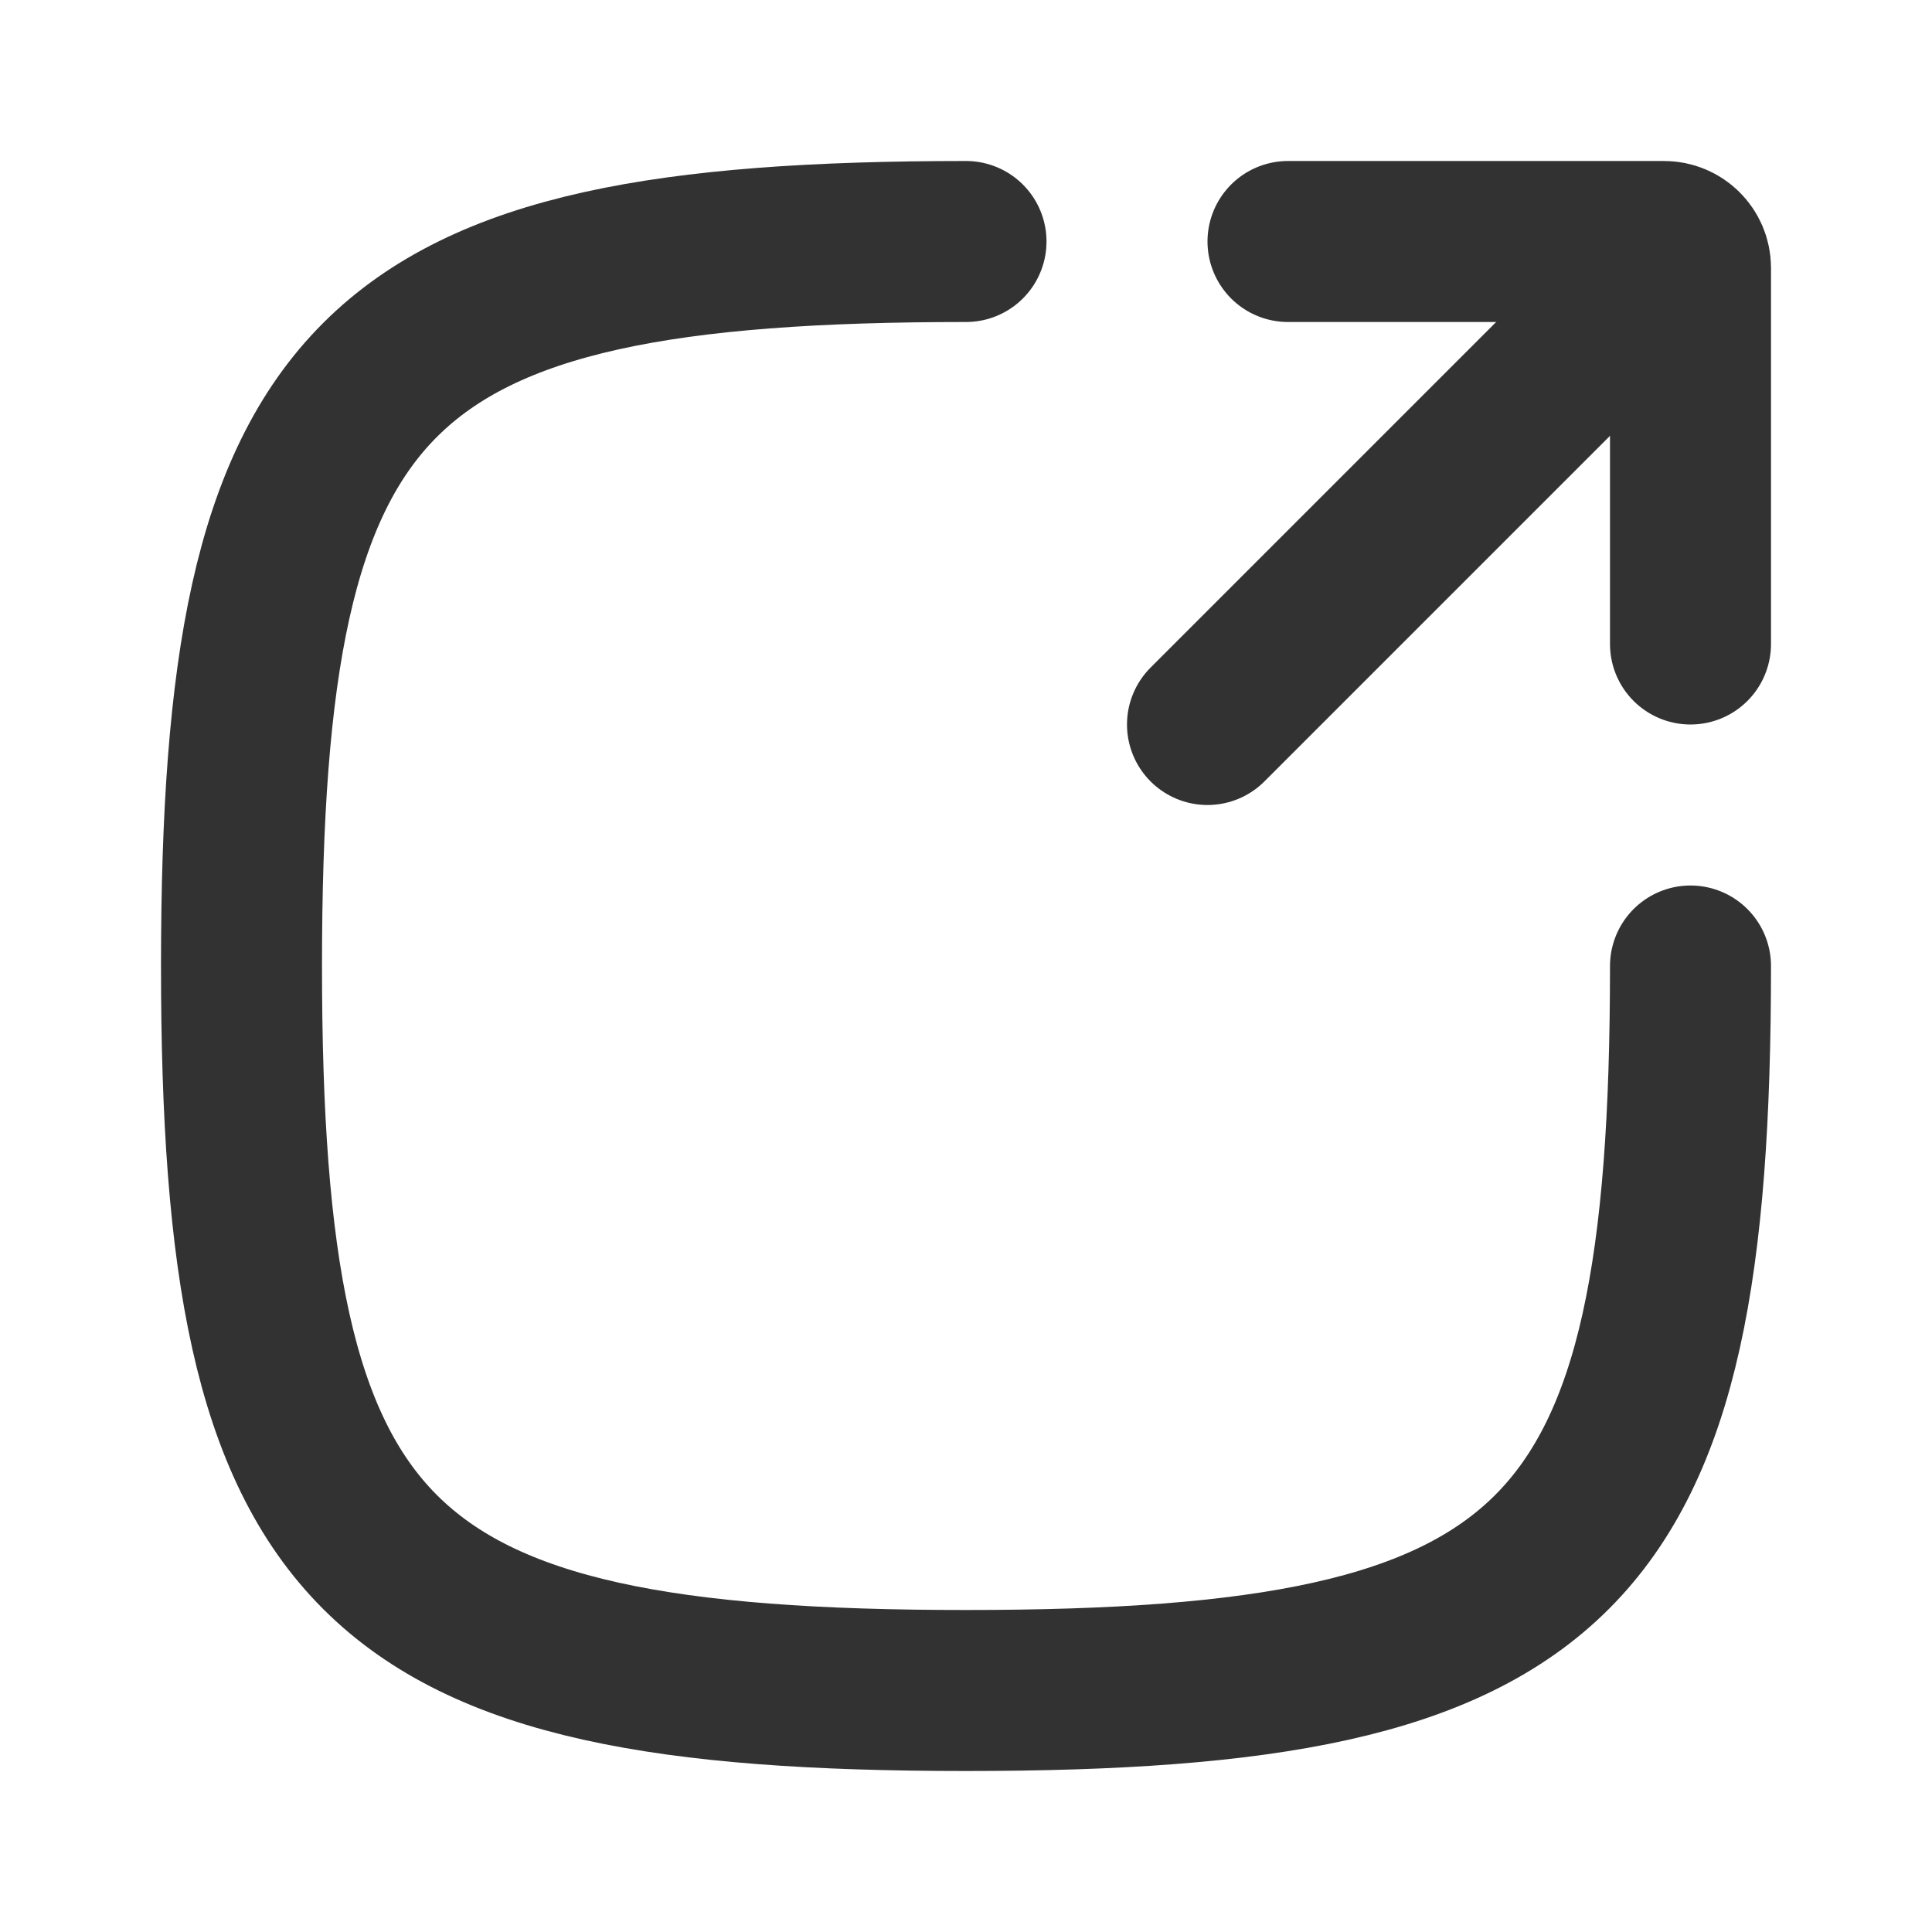
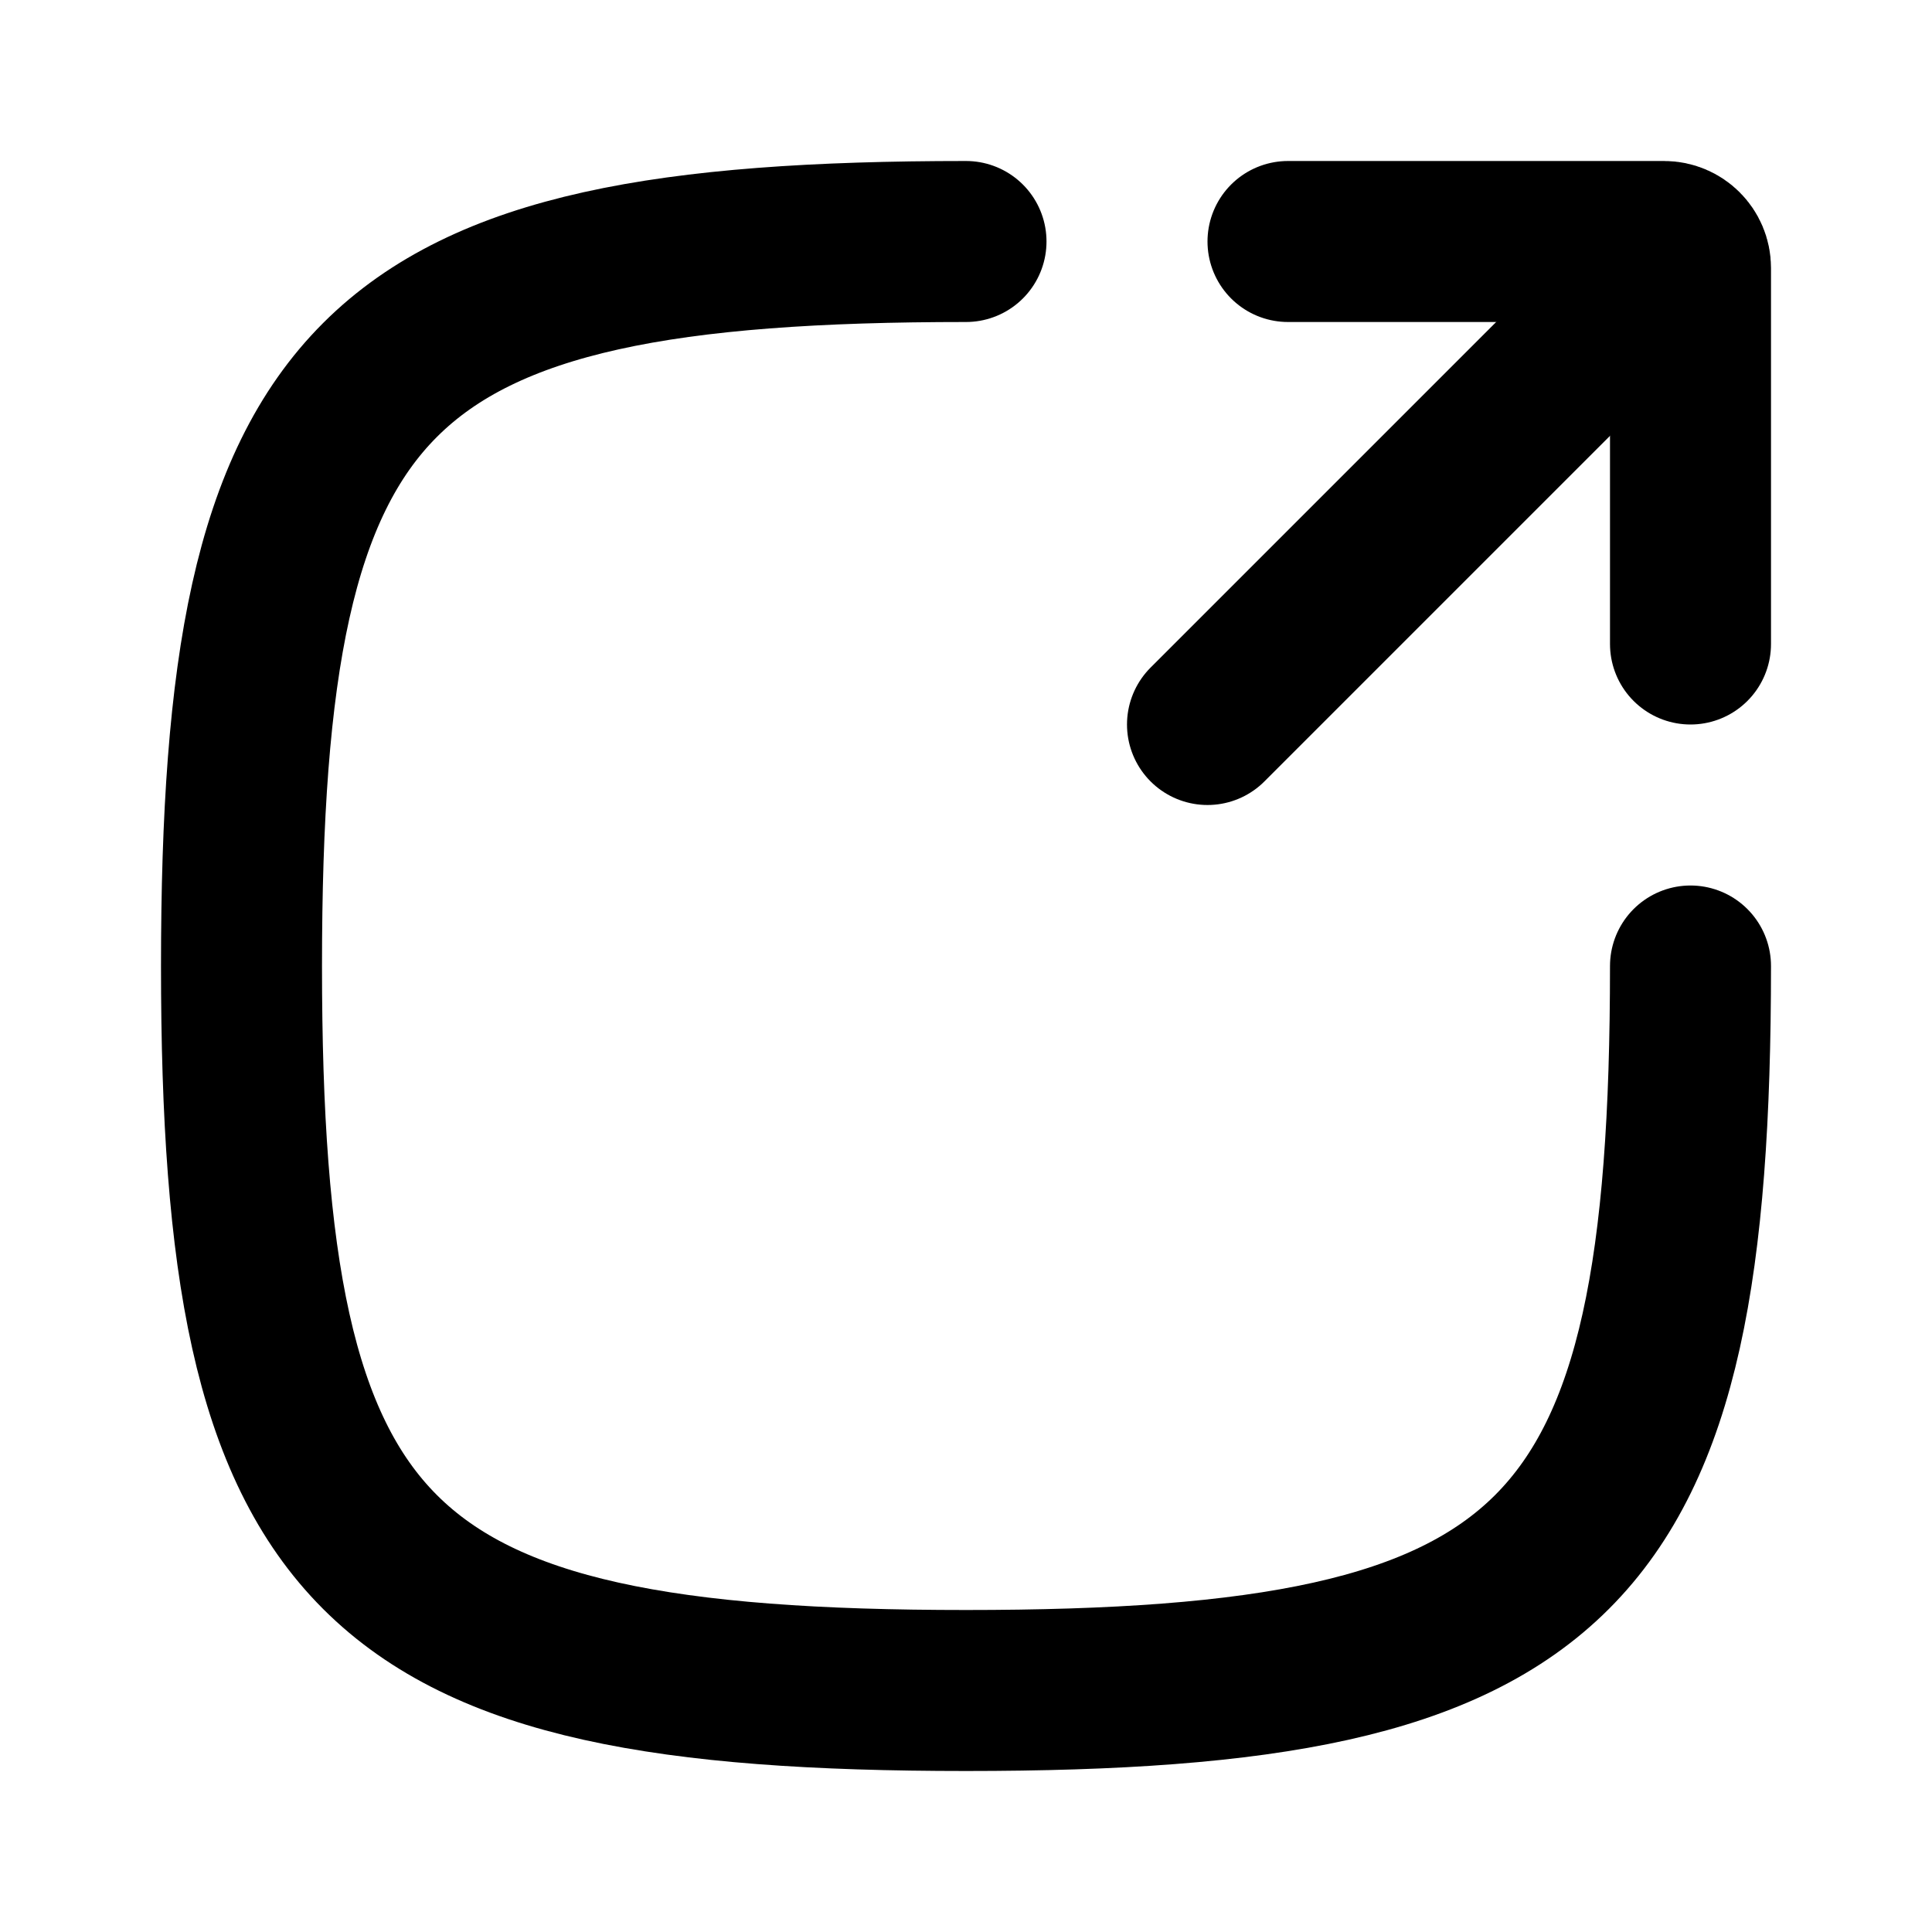
<svg xmlns="http://www.w3.org/2000/svg" width="800px" height="800px" viewBox="0 0 24 24" fill="none">
-   <path d="M12 3C4.588 3 3 4.588 3 12C3 19.412 4.588 21 12 21C19.412 21 21 19.412 21 12" stroke="#323232" stroke-width="2" stroke-linecap="round" />
-   <path d="M20.5 3.5L15 9" stroke="#323232" stroke-width="2" stroke-linecap="round" stroke-linejoin="round" />
-   <path d="M16 3H20.672C20.853 3 21 3.147 21 3.328V8" stroke="#323232" stroke-width="2" stroke-linecap="round" stroke-linejoin="round" />
+   <path d="M12 3C4.588 3 3 4.588 3 12C3 19.412 4.588 21 12 21C19.412 21 21 19.412 21 12" stroke="currentColor" stroke-width="2" stroke-linecap="round" />
+   <path d="M20.5 3.5L15 9" stroke="currentColor" stroke-width="2" stroke-linecap="round" stroke-linejoin="round" />
+   <path d="M16 3H20.672C20.853 3 21 3.147 21 3.328V8" stroke="currentColor" stroke-width="2" stroke-linecap="round" stroke-linejoin="round" />
</svg>
